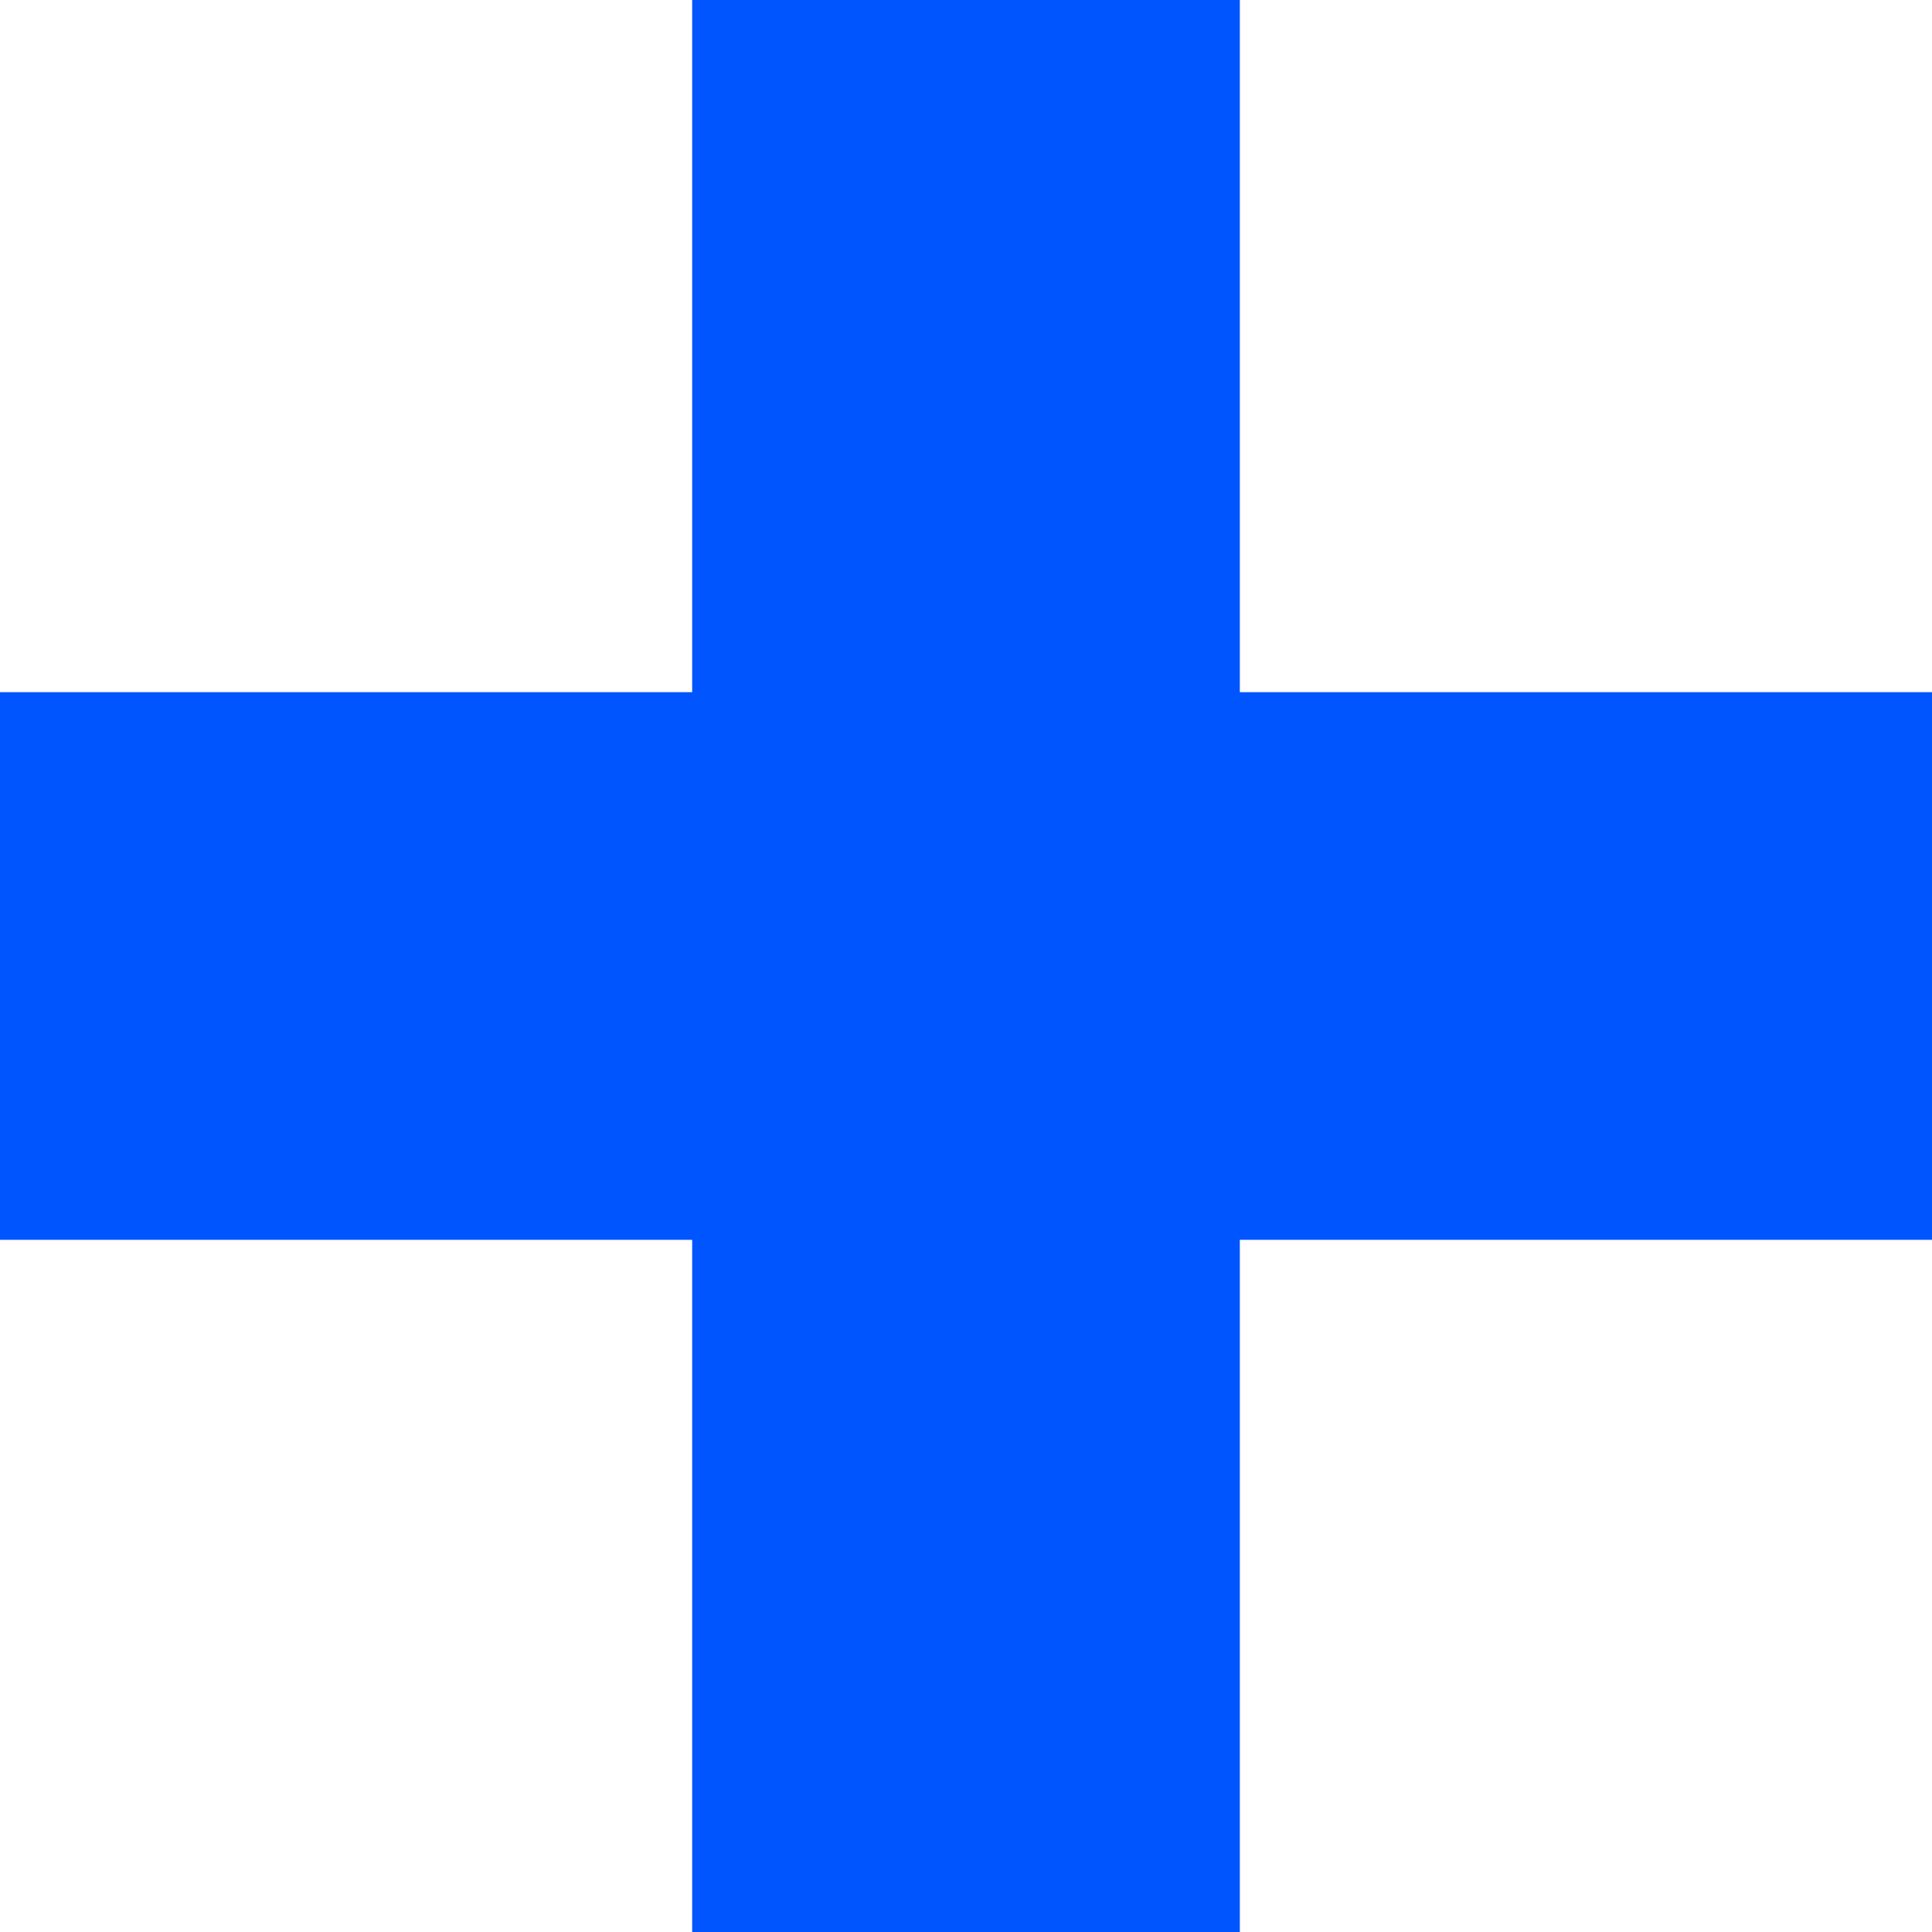
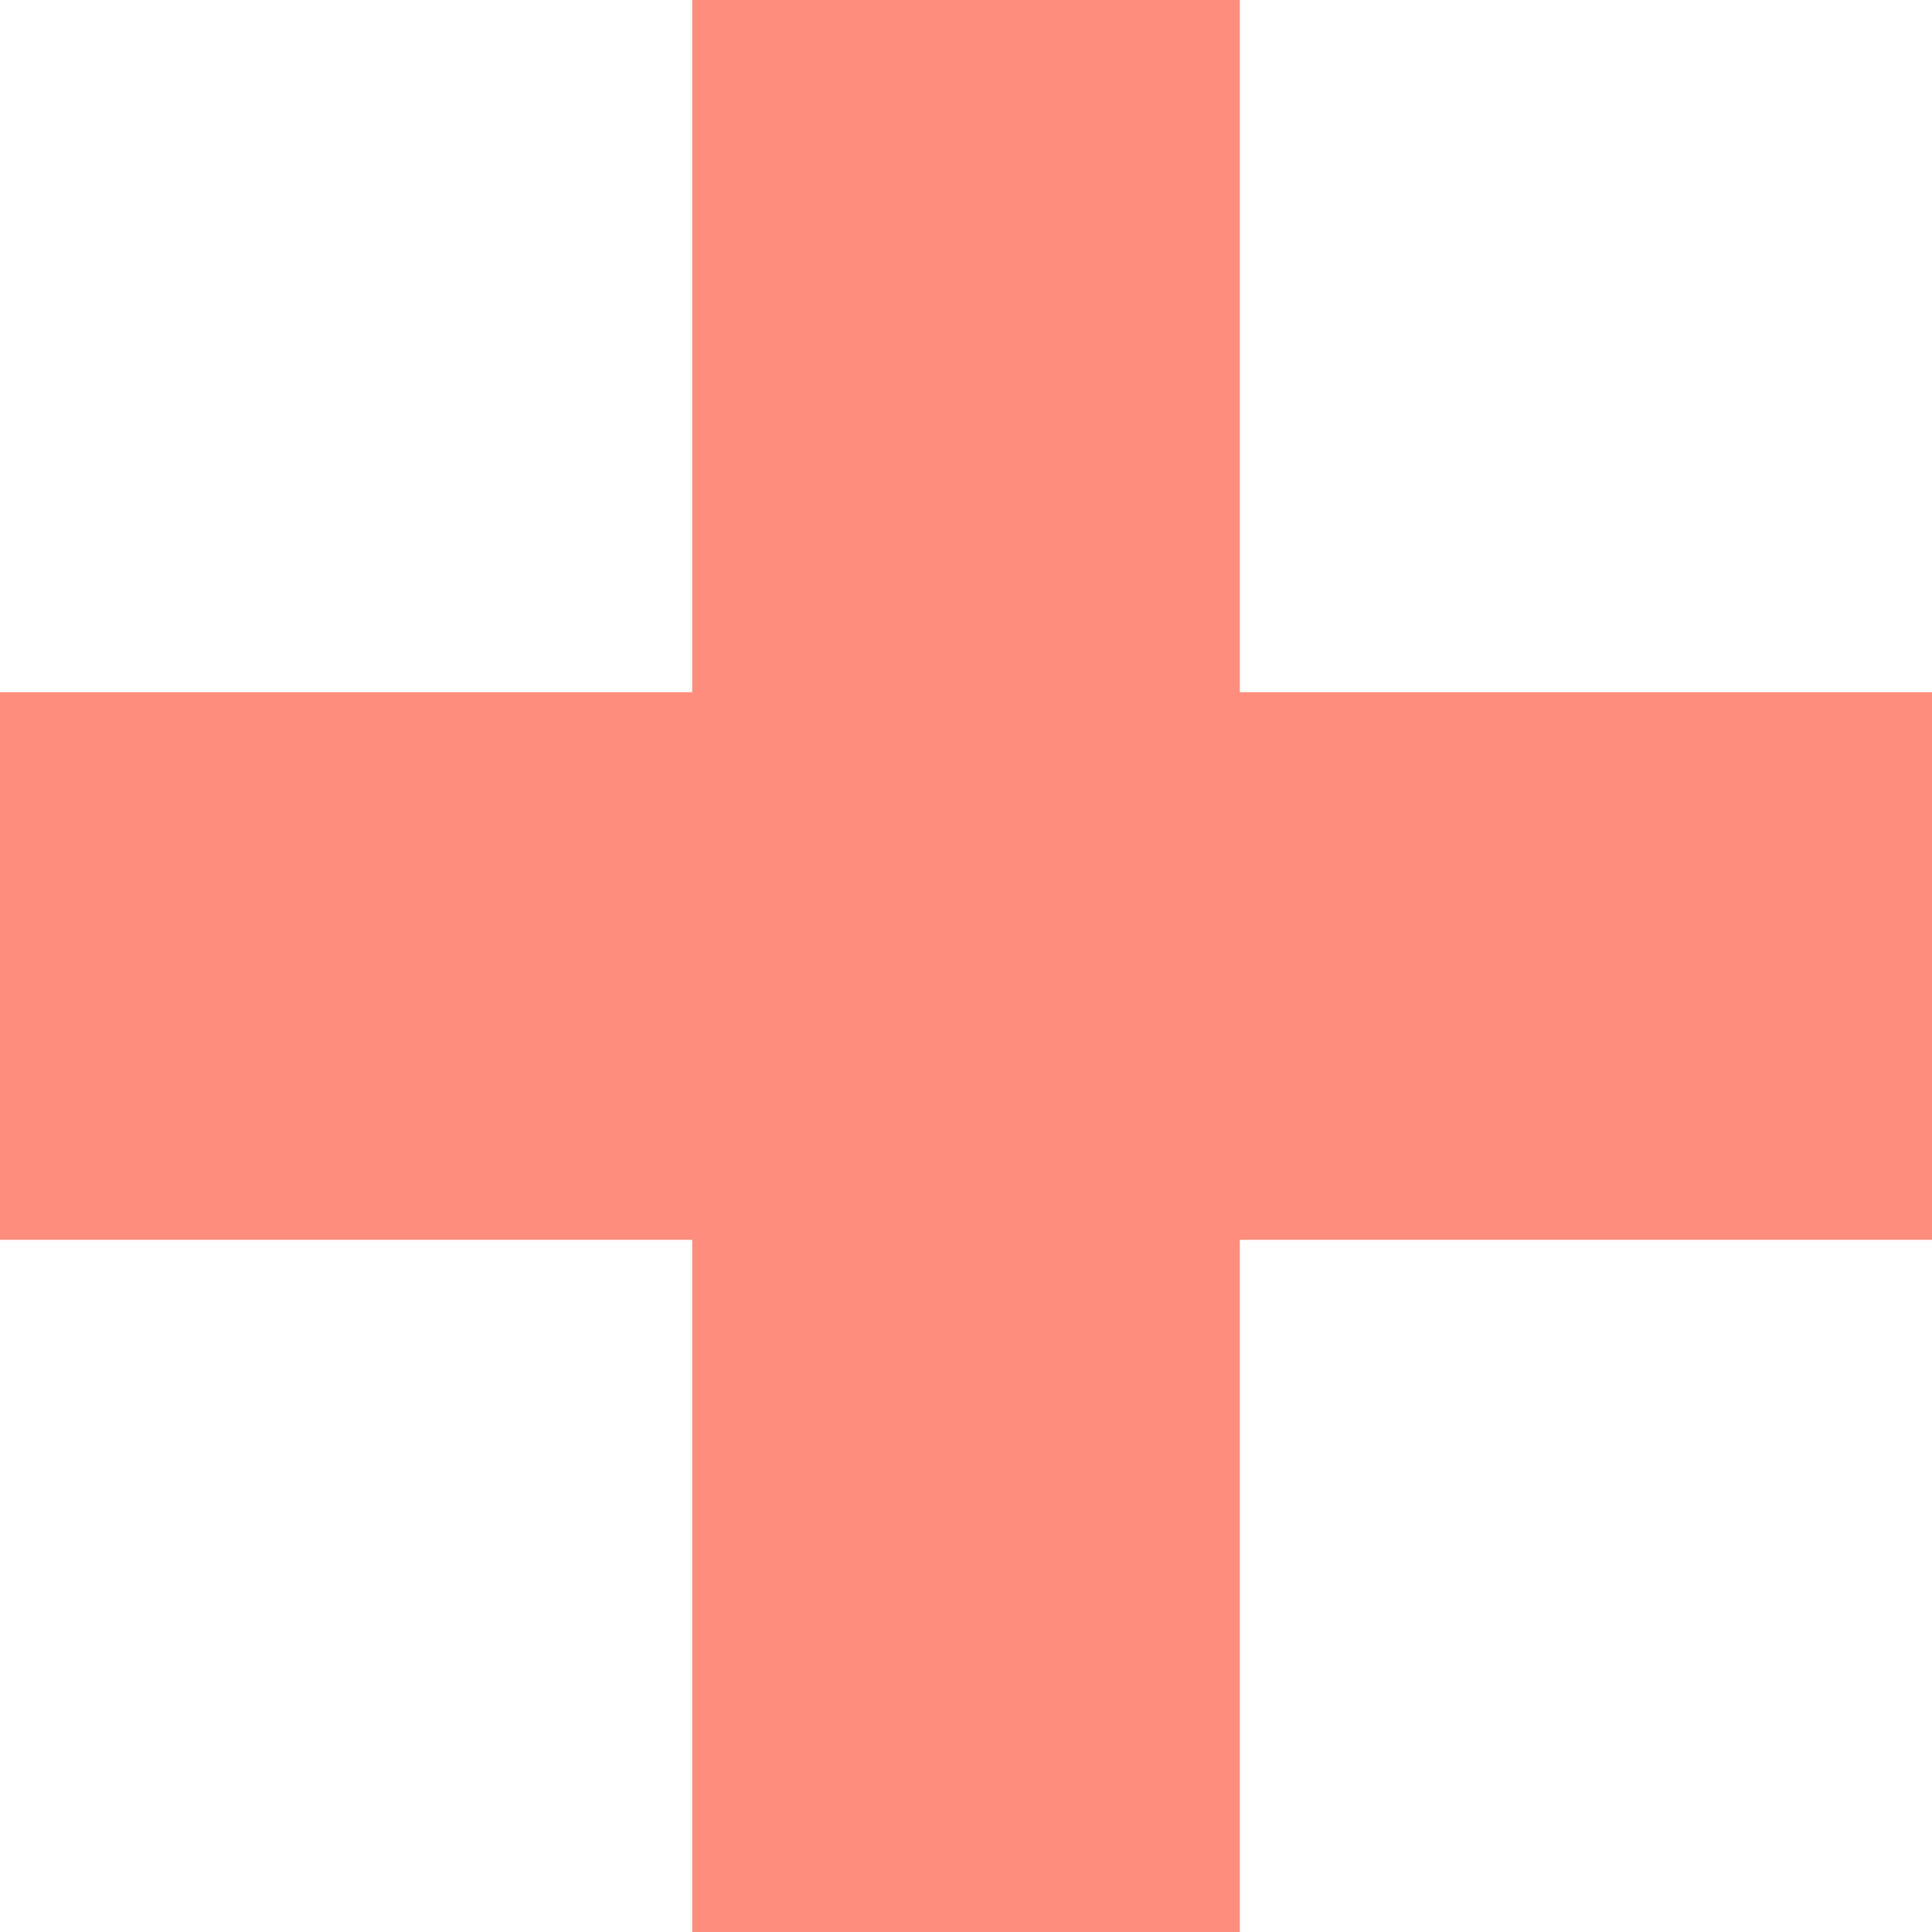
<svg id="svg1" width="12.7" height="12.7" viewBox="0 0 12.7 12.7" version="1.1">
  <g>
     id = "g1"
-     <rect y="0" x="4.55" height="12.7" width="3.6" fill="#0055ff" id="rect1" />
-     <rect y="4.55" x="0" height="3.6" width="12.7" fill="#0055ff" id="rect2" />
+     <rect y="0" x="4.55" height="12.7" width="3.6" fill="#ff8d7e" id="rect1" />
+     <rect y="4.55" x="0" height="3.6" width="12.7" fill="#ff8d7e" id="rect2" />
  </g>
</svg>
